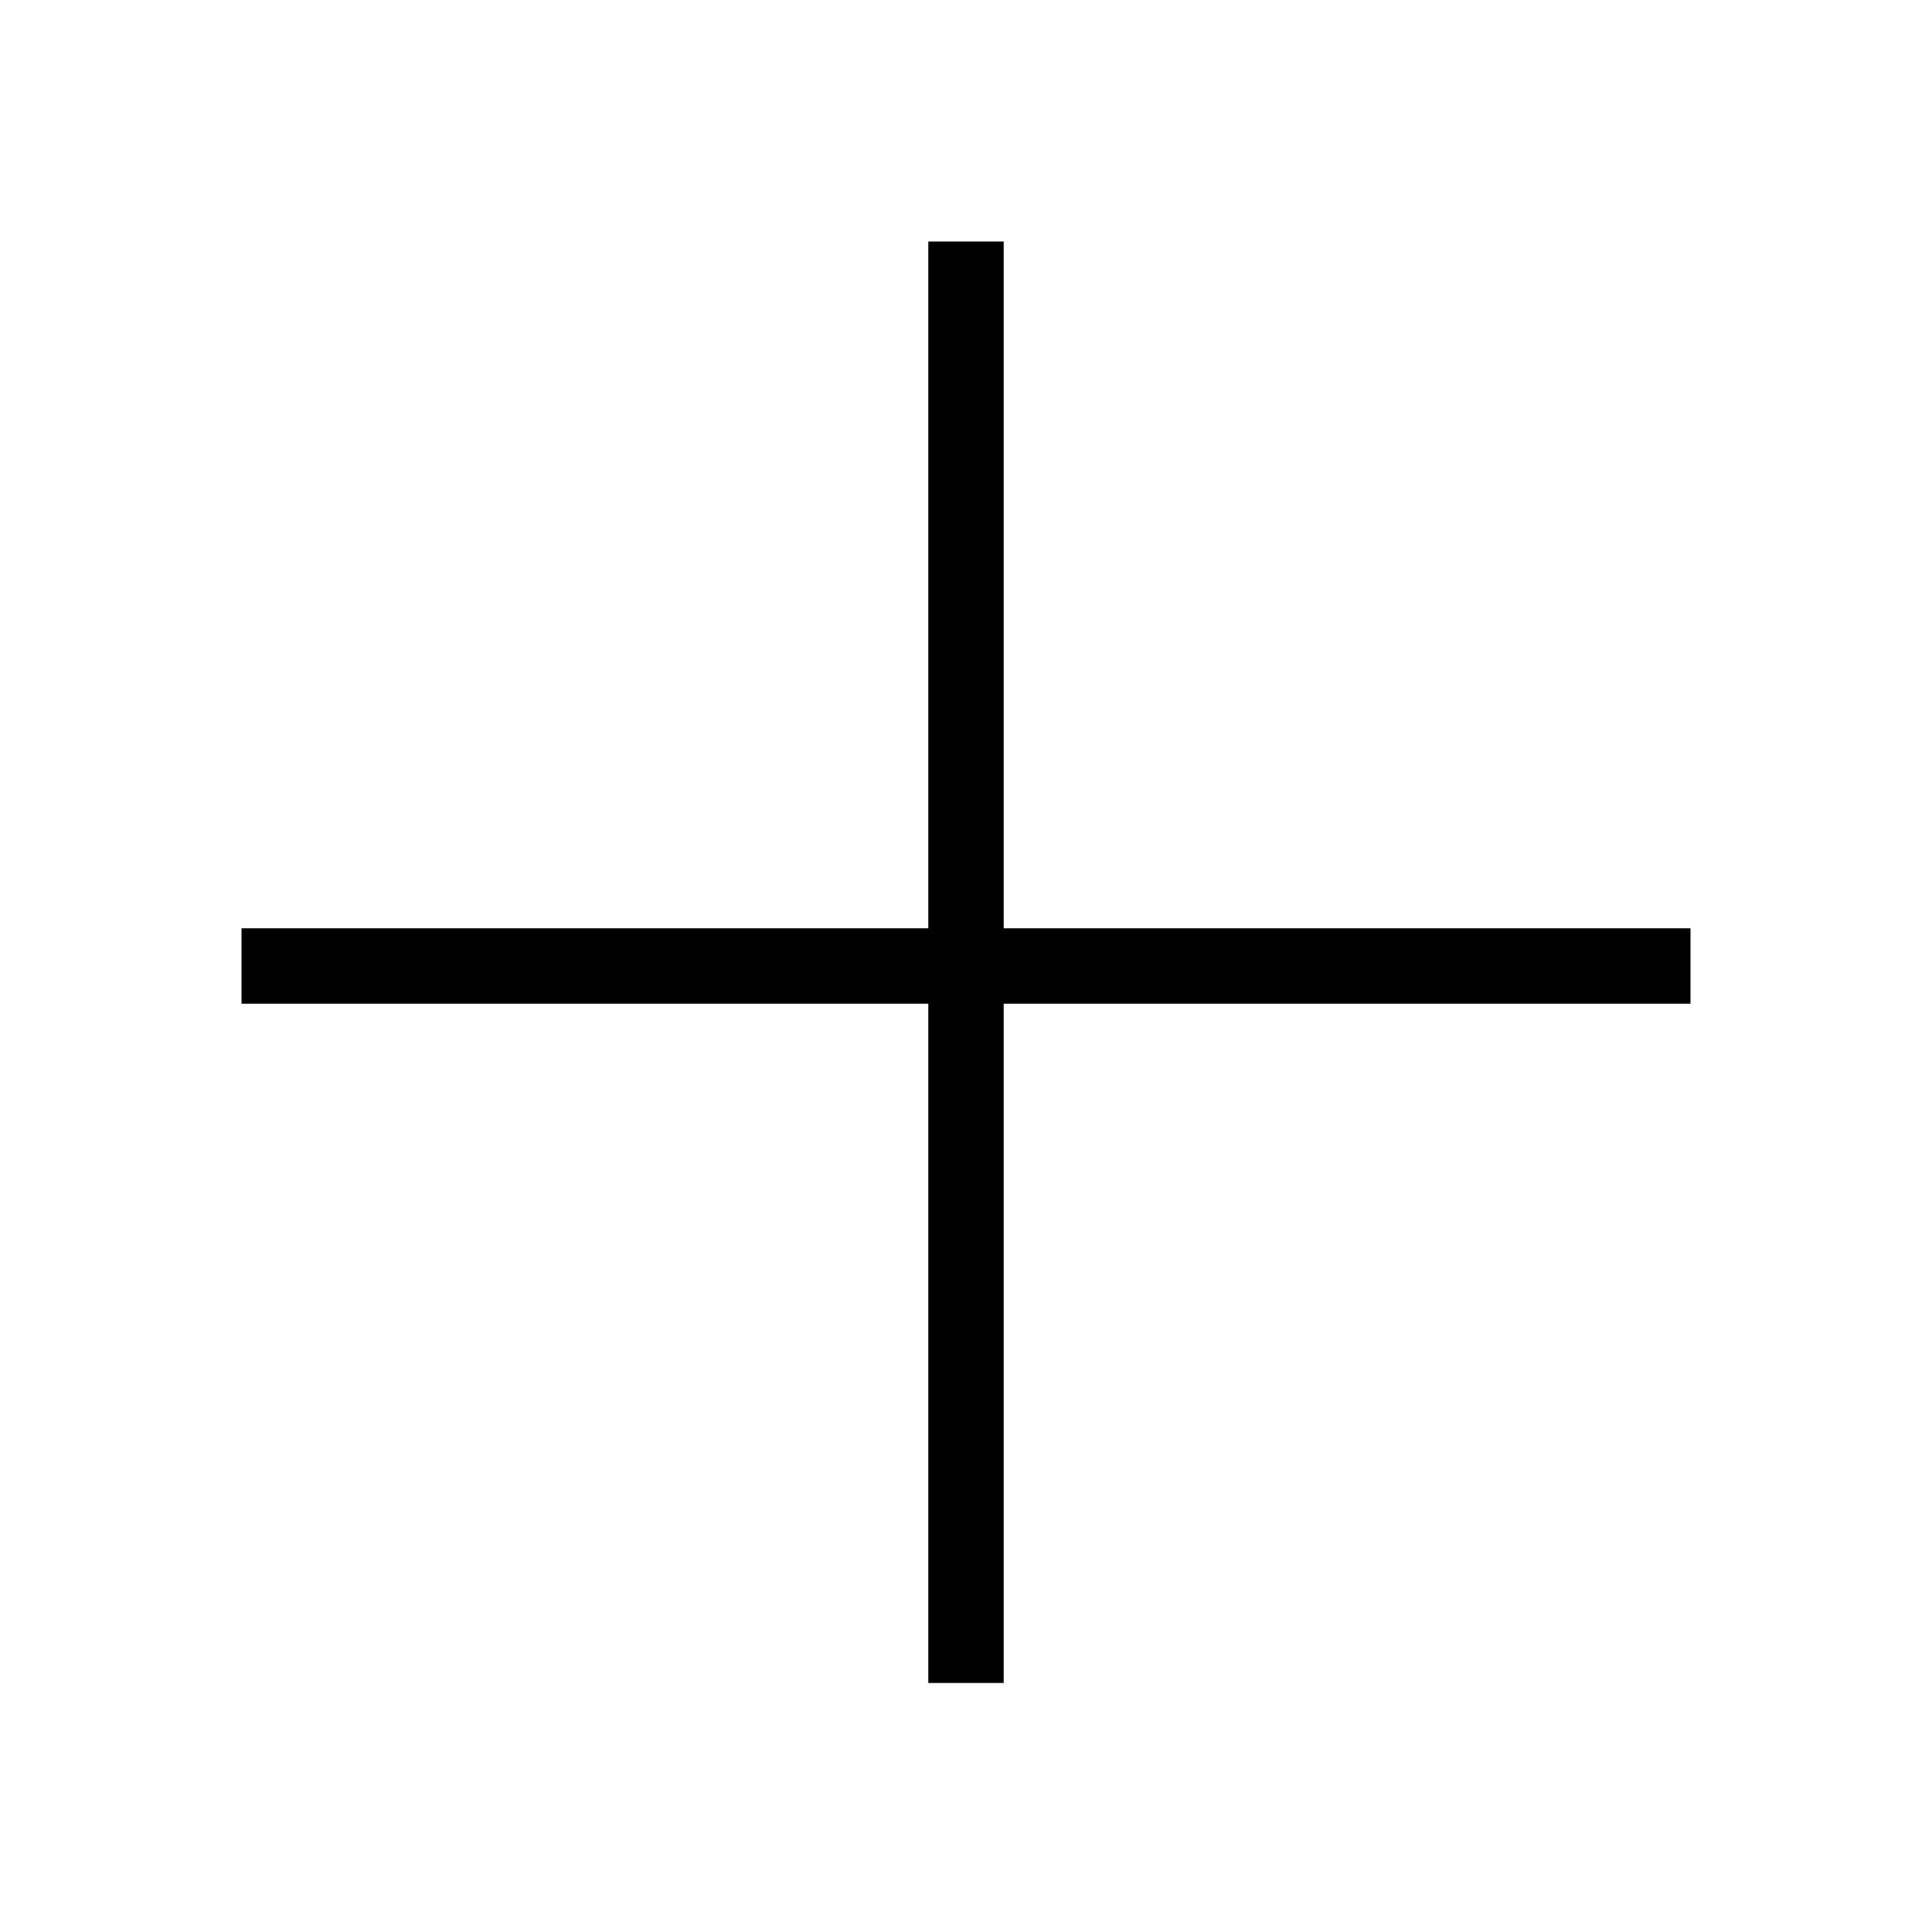
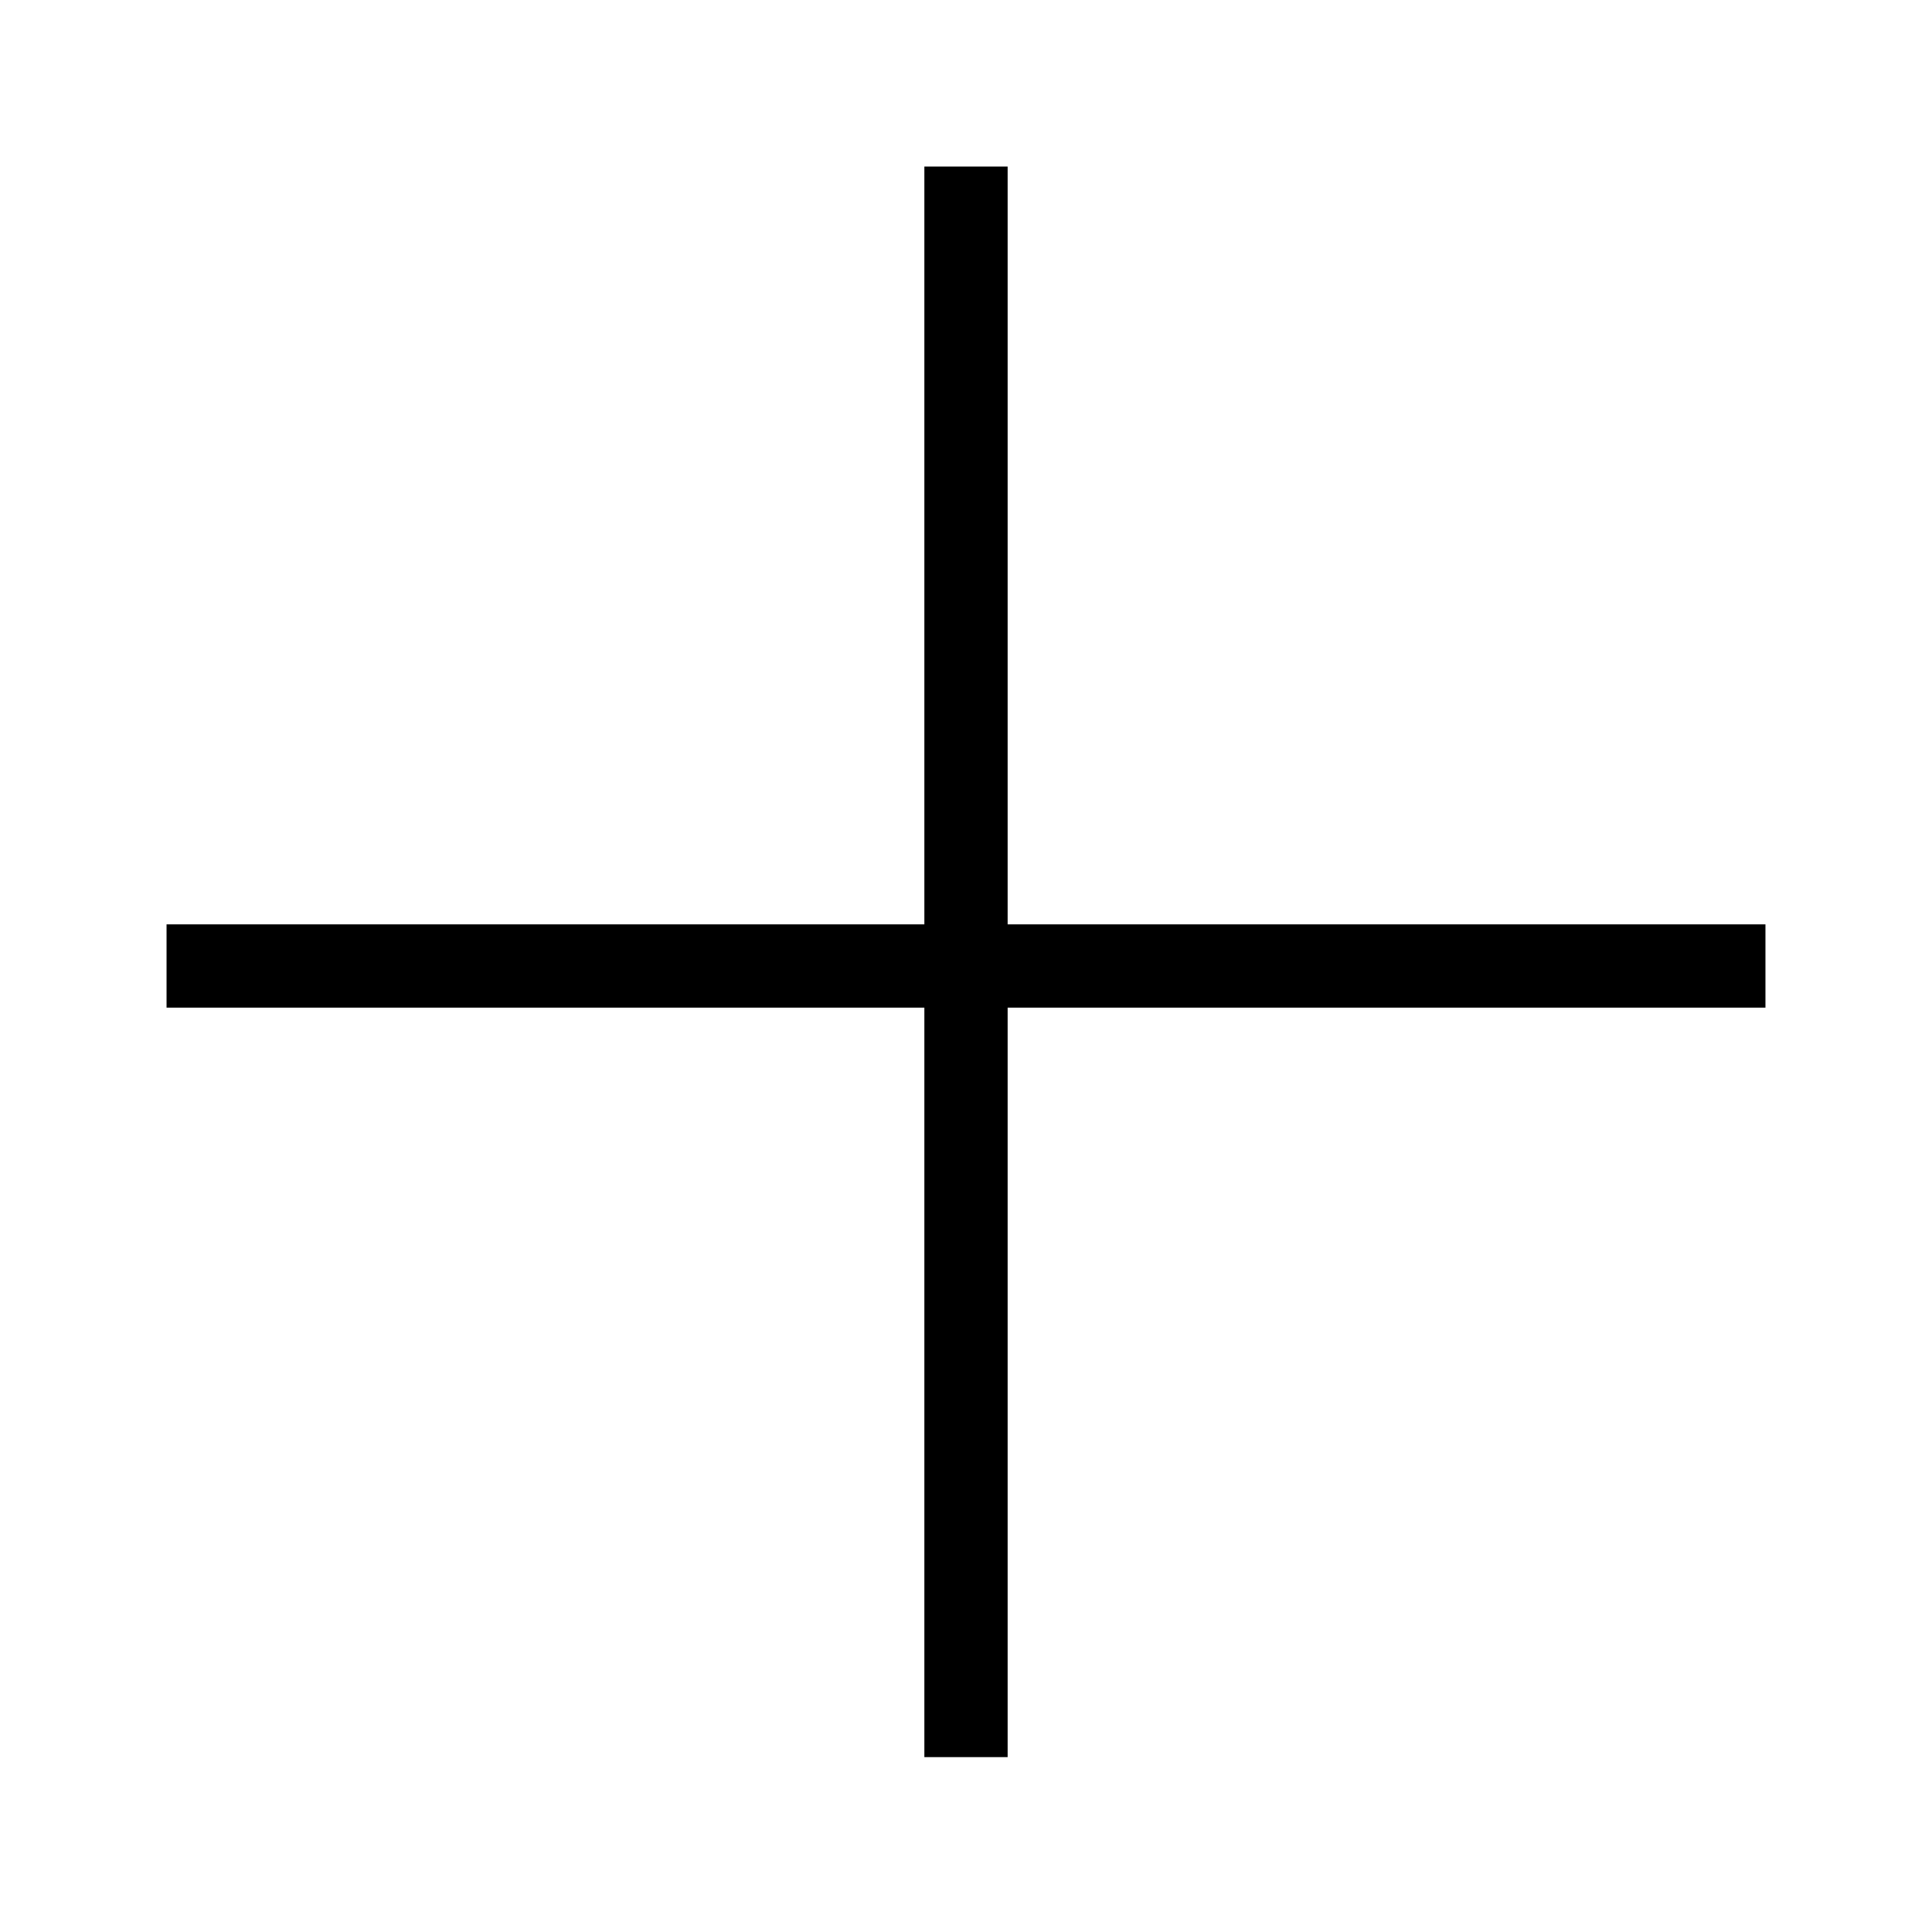
- <svg xmlns="http://www.w3.org/2000/svg" viewBox="0 0 128 128" version="1.1">
+ <svg xmlns="http://www.w3.org/2000/svg" viewBox="0 0 116 116" version="1.1">
  <g id="plus" stroke="none" stroke-width="1" fill="none" fill-rule="evenodd">
-     <polygon id="Path" fill="#000000" fill-rule="nonzero" points="66.5 16 66.5 61.5 112 61.5 112 66.5 66.5 66.5 66.5 111.5 61.5 111.5 61.5 66.5 16 66.5 16 61.5 61.5 61.5 61.5 16" />
+     <polygon id="Path" fill="#000000" fill-rule="nonzero" points="60.5 10 60.5 55.5 106 55.5 106 60.5 60.5 60.5 60.5 105.5 55.5 105.5 55.5 60.5 10 60.5 10 55.5 55.5 55.5 55.5 10" />
  </g>
</svg>
